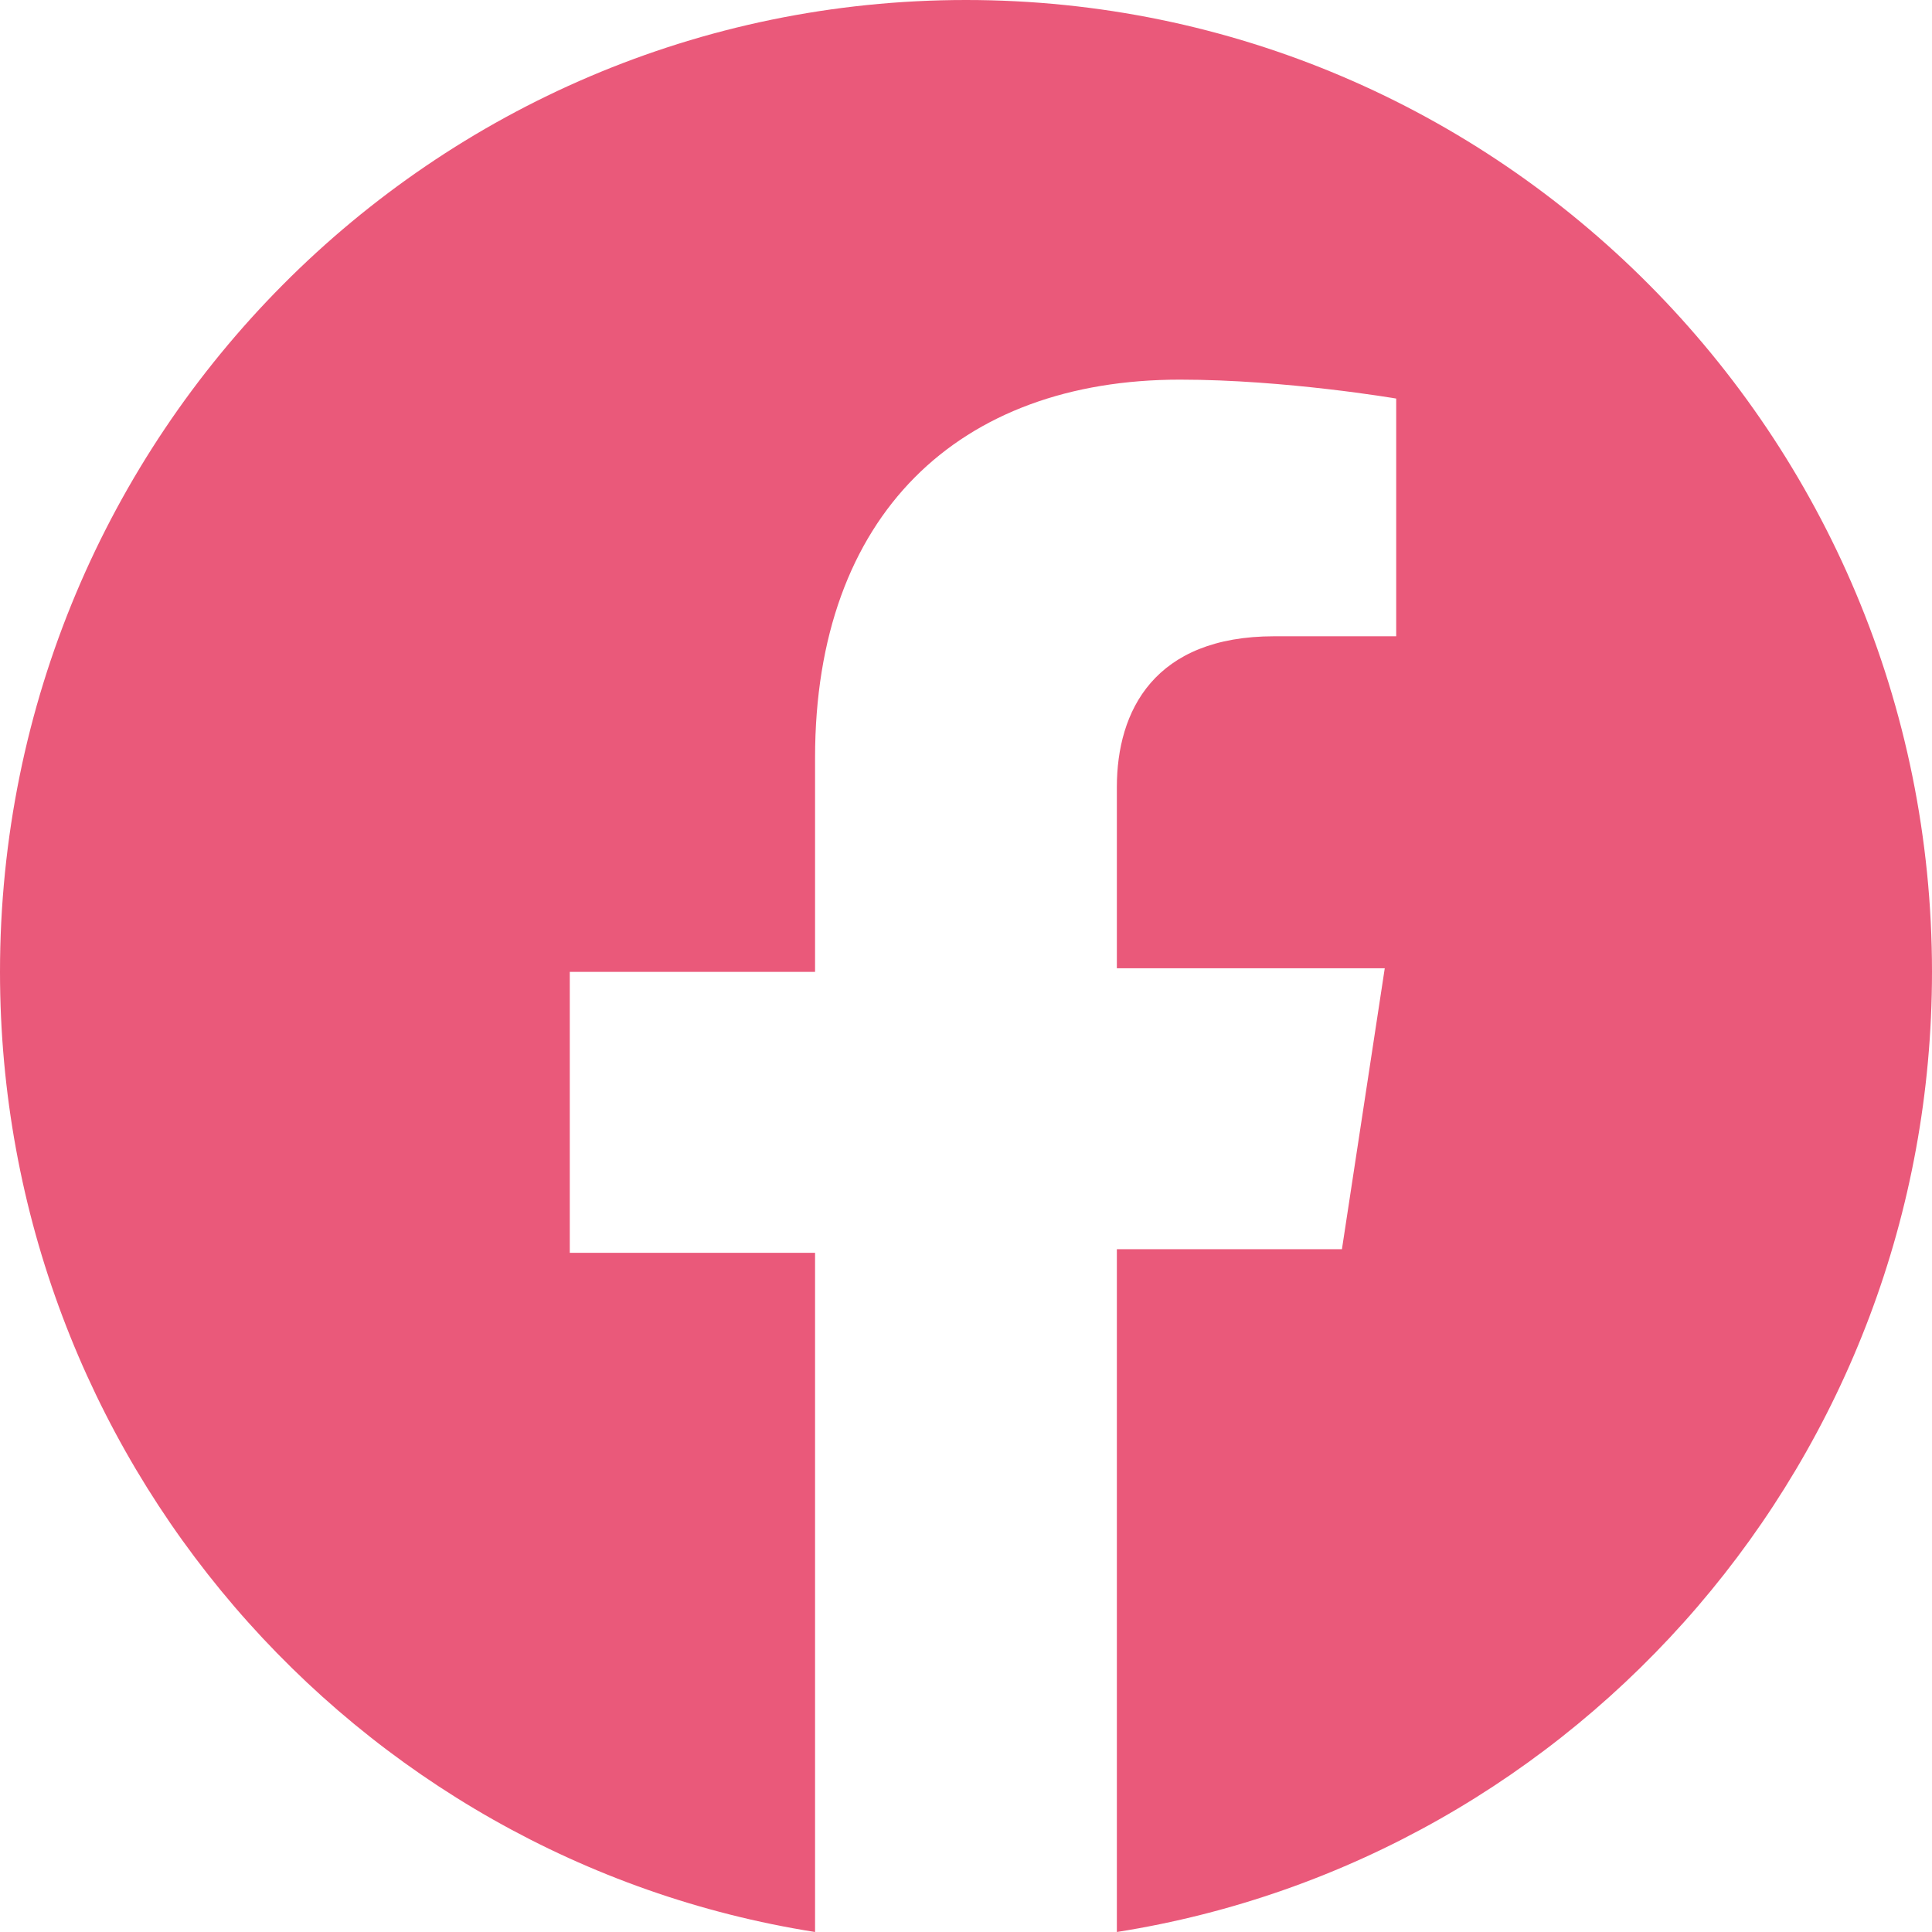
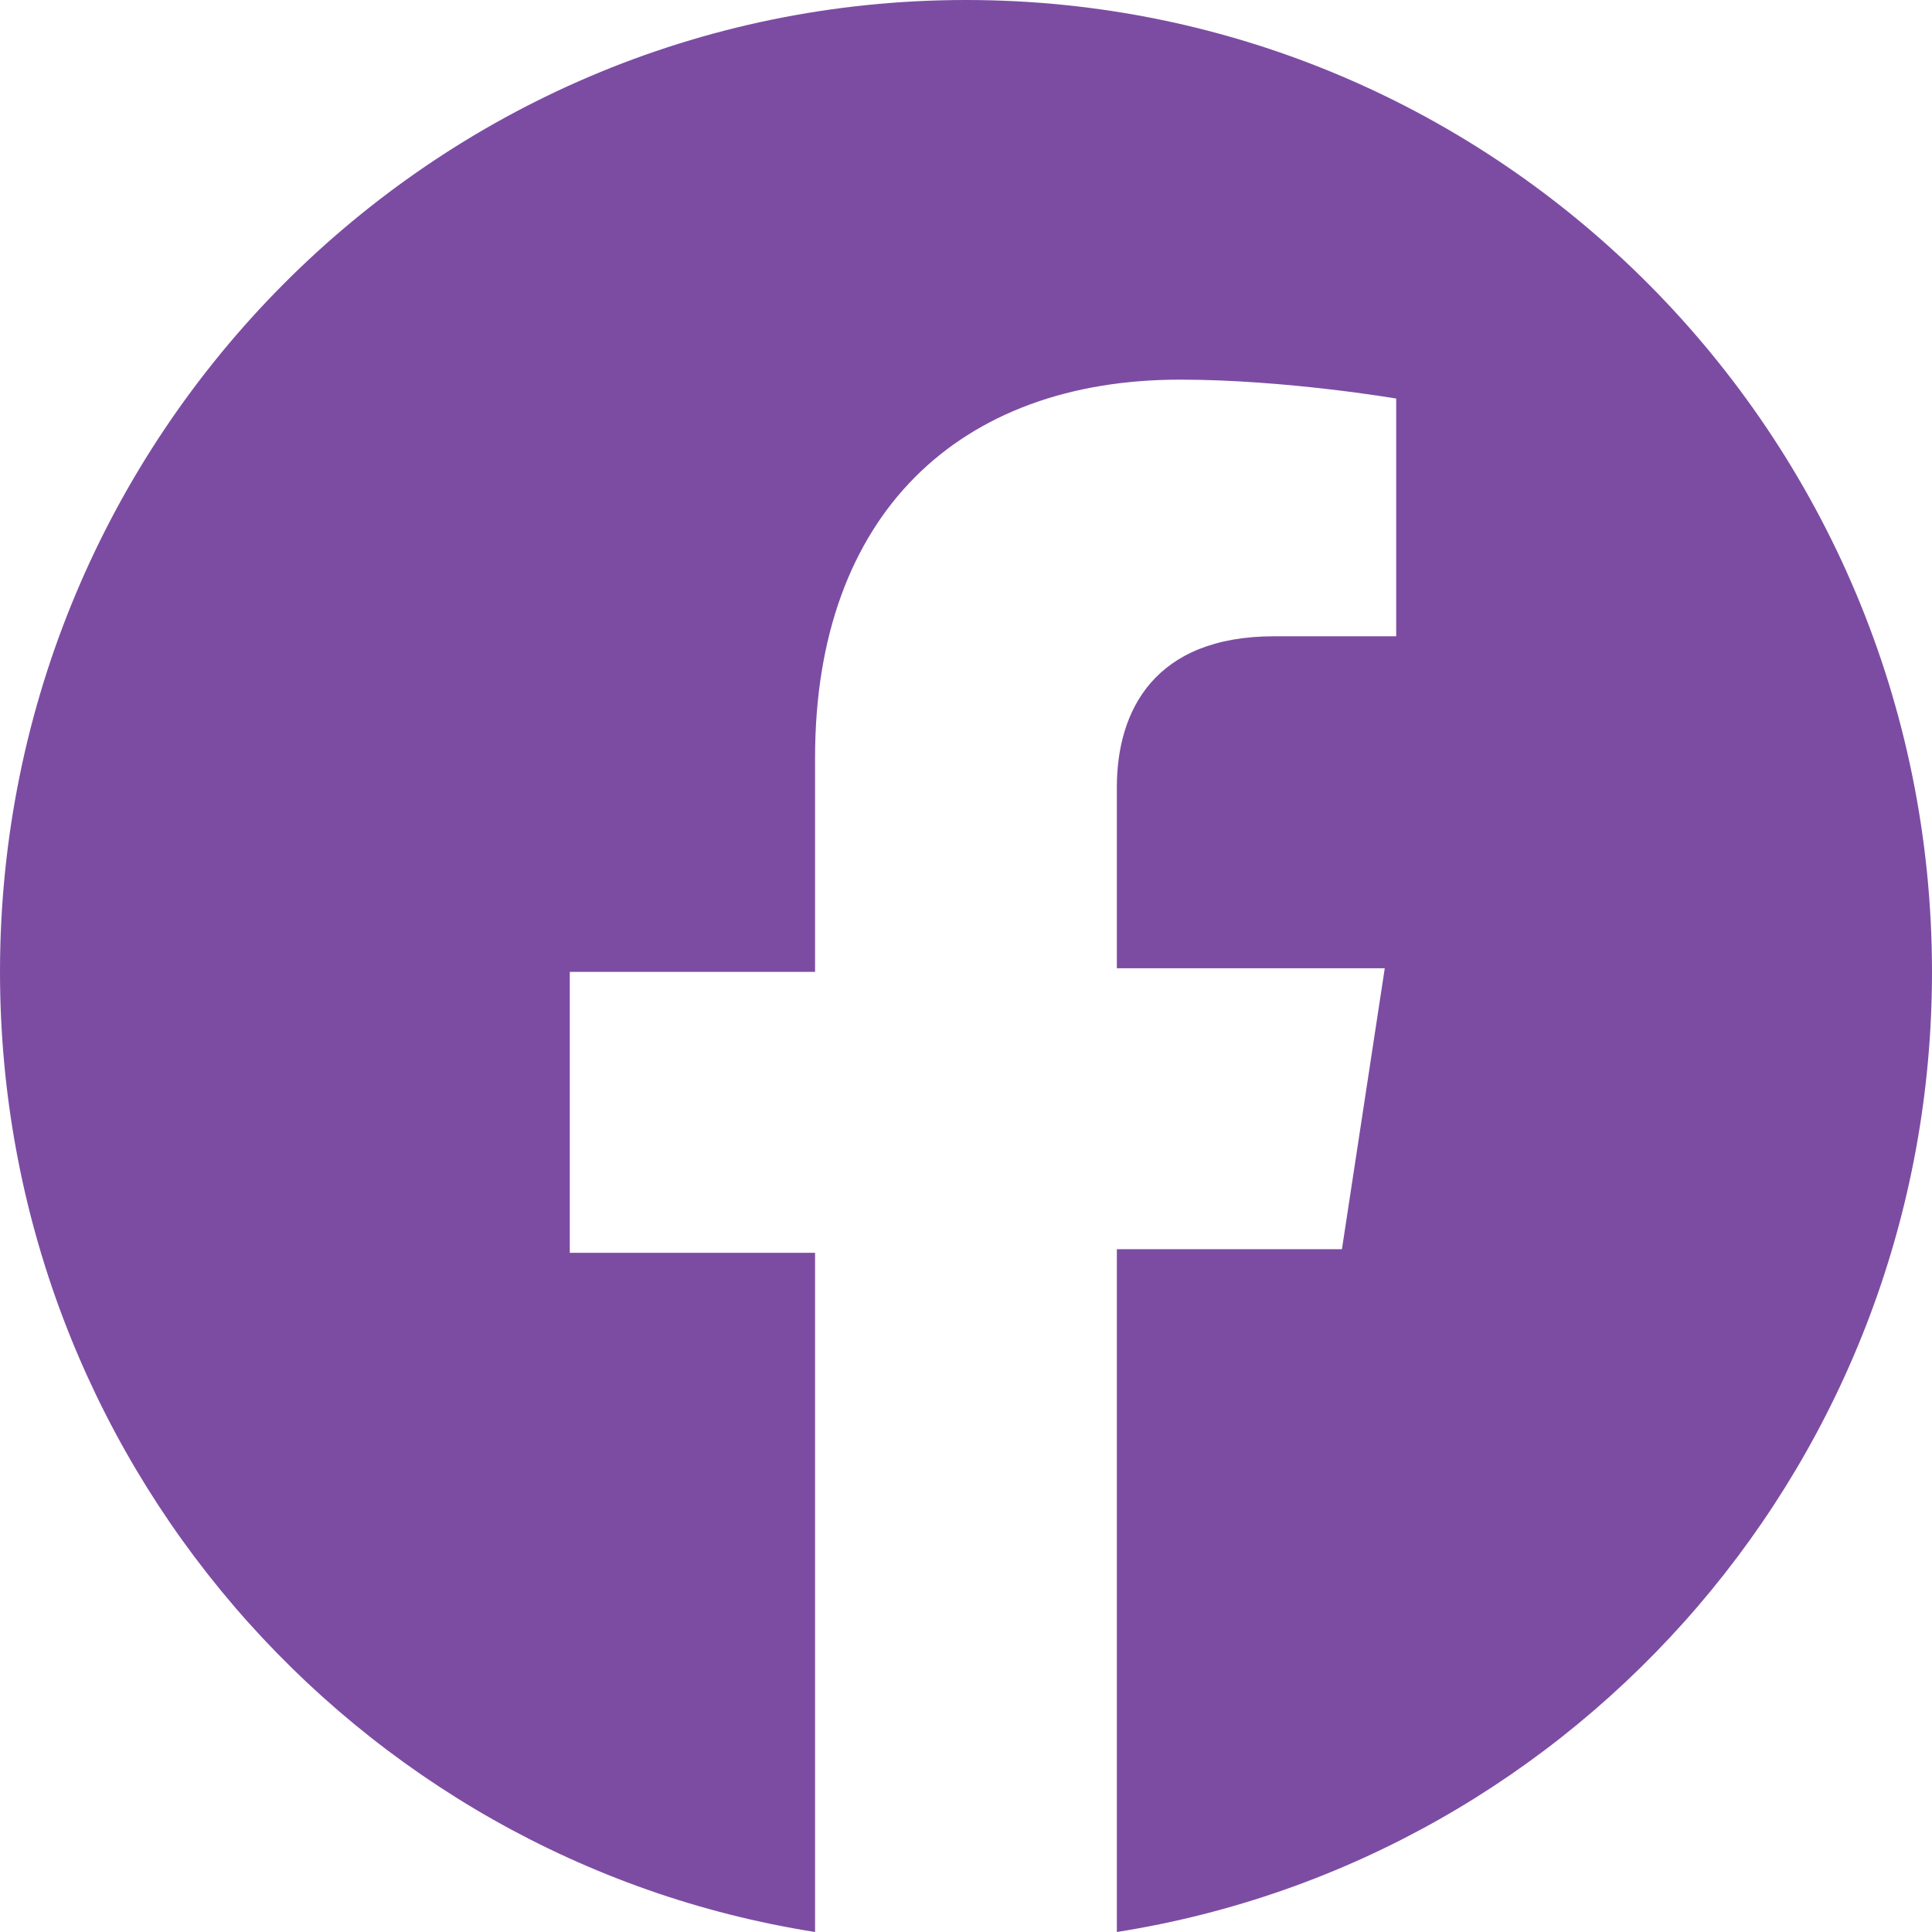
<svg xmlns="http://www.w3.org/2000/svg" width="24" height="24" viewBox="0 0 24 24" fill="none">
-   <path d="M24 12.073C24 5.405 18.627 0 12 0S0 5.405 0 12.073C0 18.1 4.388 23.094 10.125 24v-8.437H7.078v-3.49h3.047V9.413c0-3.025 1.792-4.697 4.533-4.697 1.312 0 2.686.235 2.686.235v2.953H15.83c-1.491 0-1.956.925-1.956 1.874v2.25h3.328l-.532 3.49h-2.796V24C19.612 23.094 24 18.1 24 12.073z" fill="#EA597A" />
+   <path d="M24 12.073C24 5.405 18.627 0 12 0S0 5.405 0 12.073C0 18.1 4.388 23.094 10.125 24v-8.437H7.078v-3.49h3.047V9.413c0-3.025 1.792-4.697 4.533-4.697 1.312 0 2.686.235 2.686.235v2.953H15.83c-1.491 0-1.956.925-1.956 1.874v2.25h3.328l-.532 3.49h-2.796V24C19.612 23.094 24 18.1 24 12.073z" fill="#7C4CA3" />
</svg>
